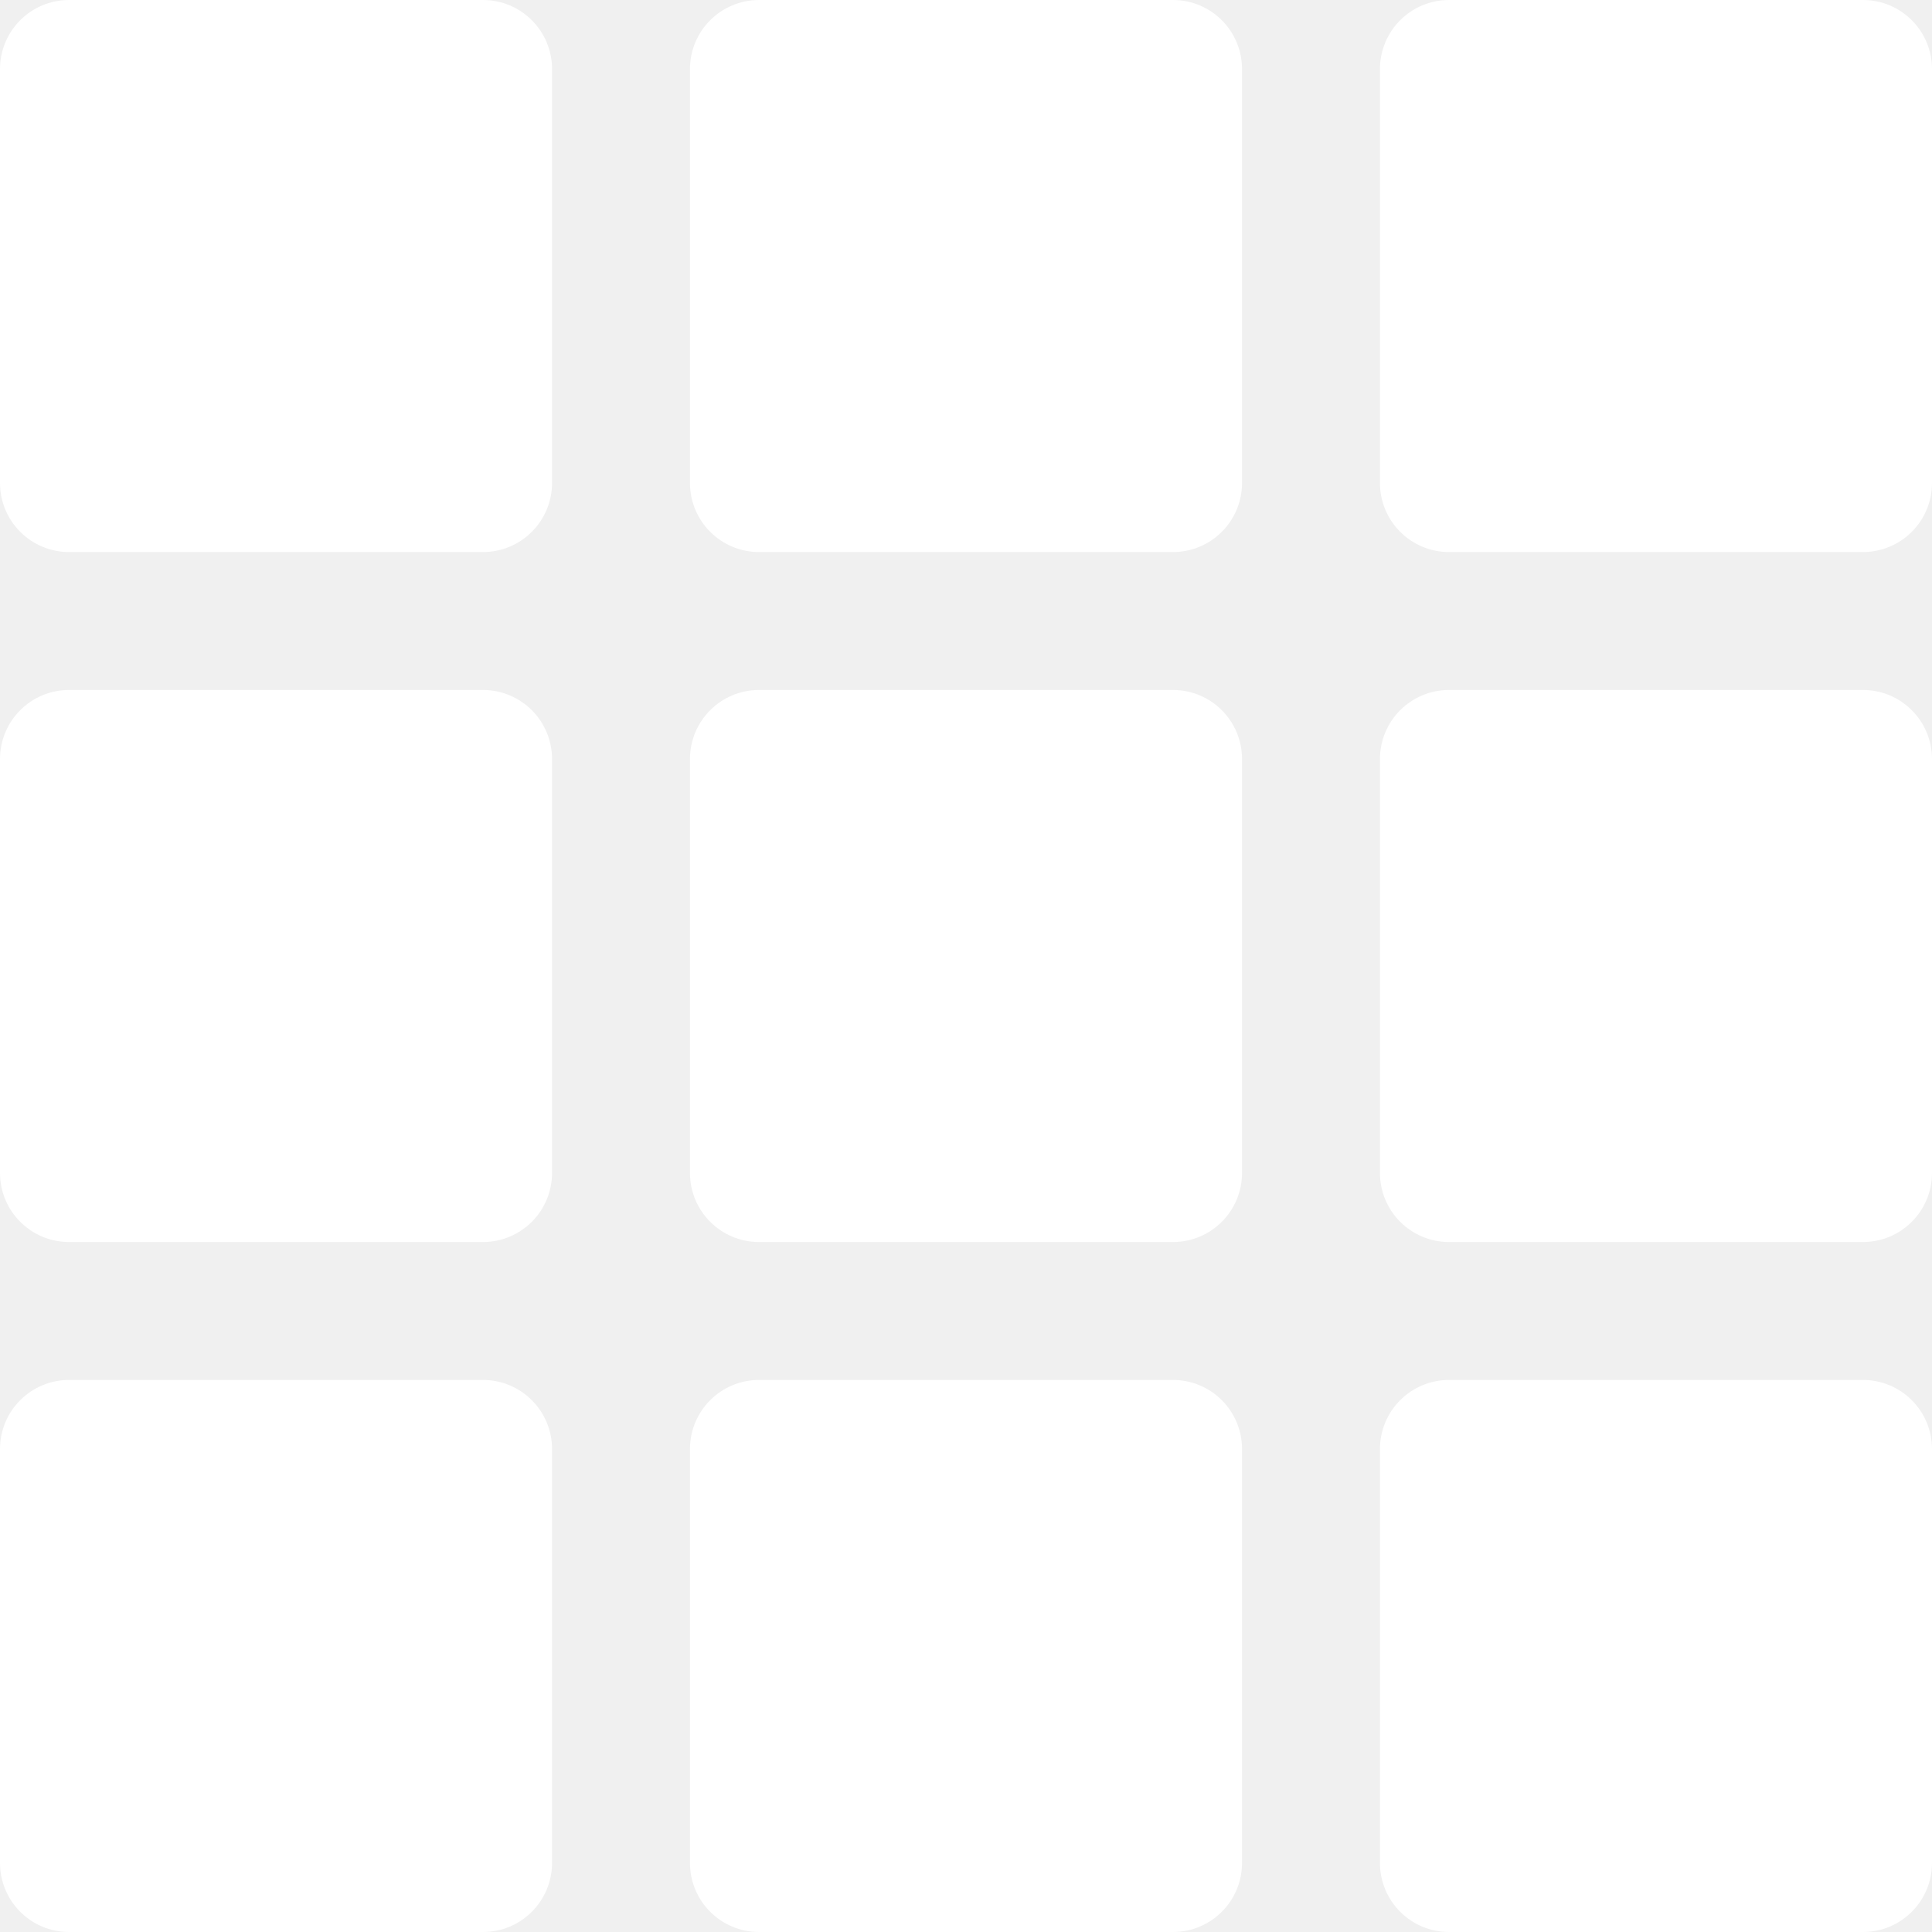
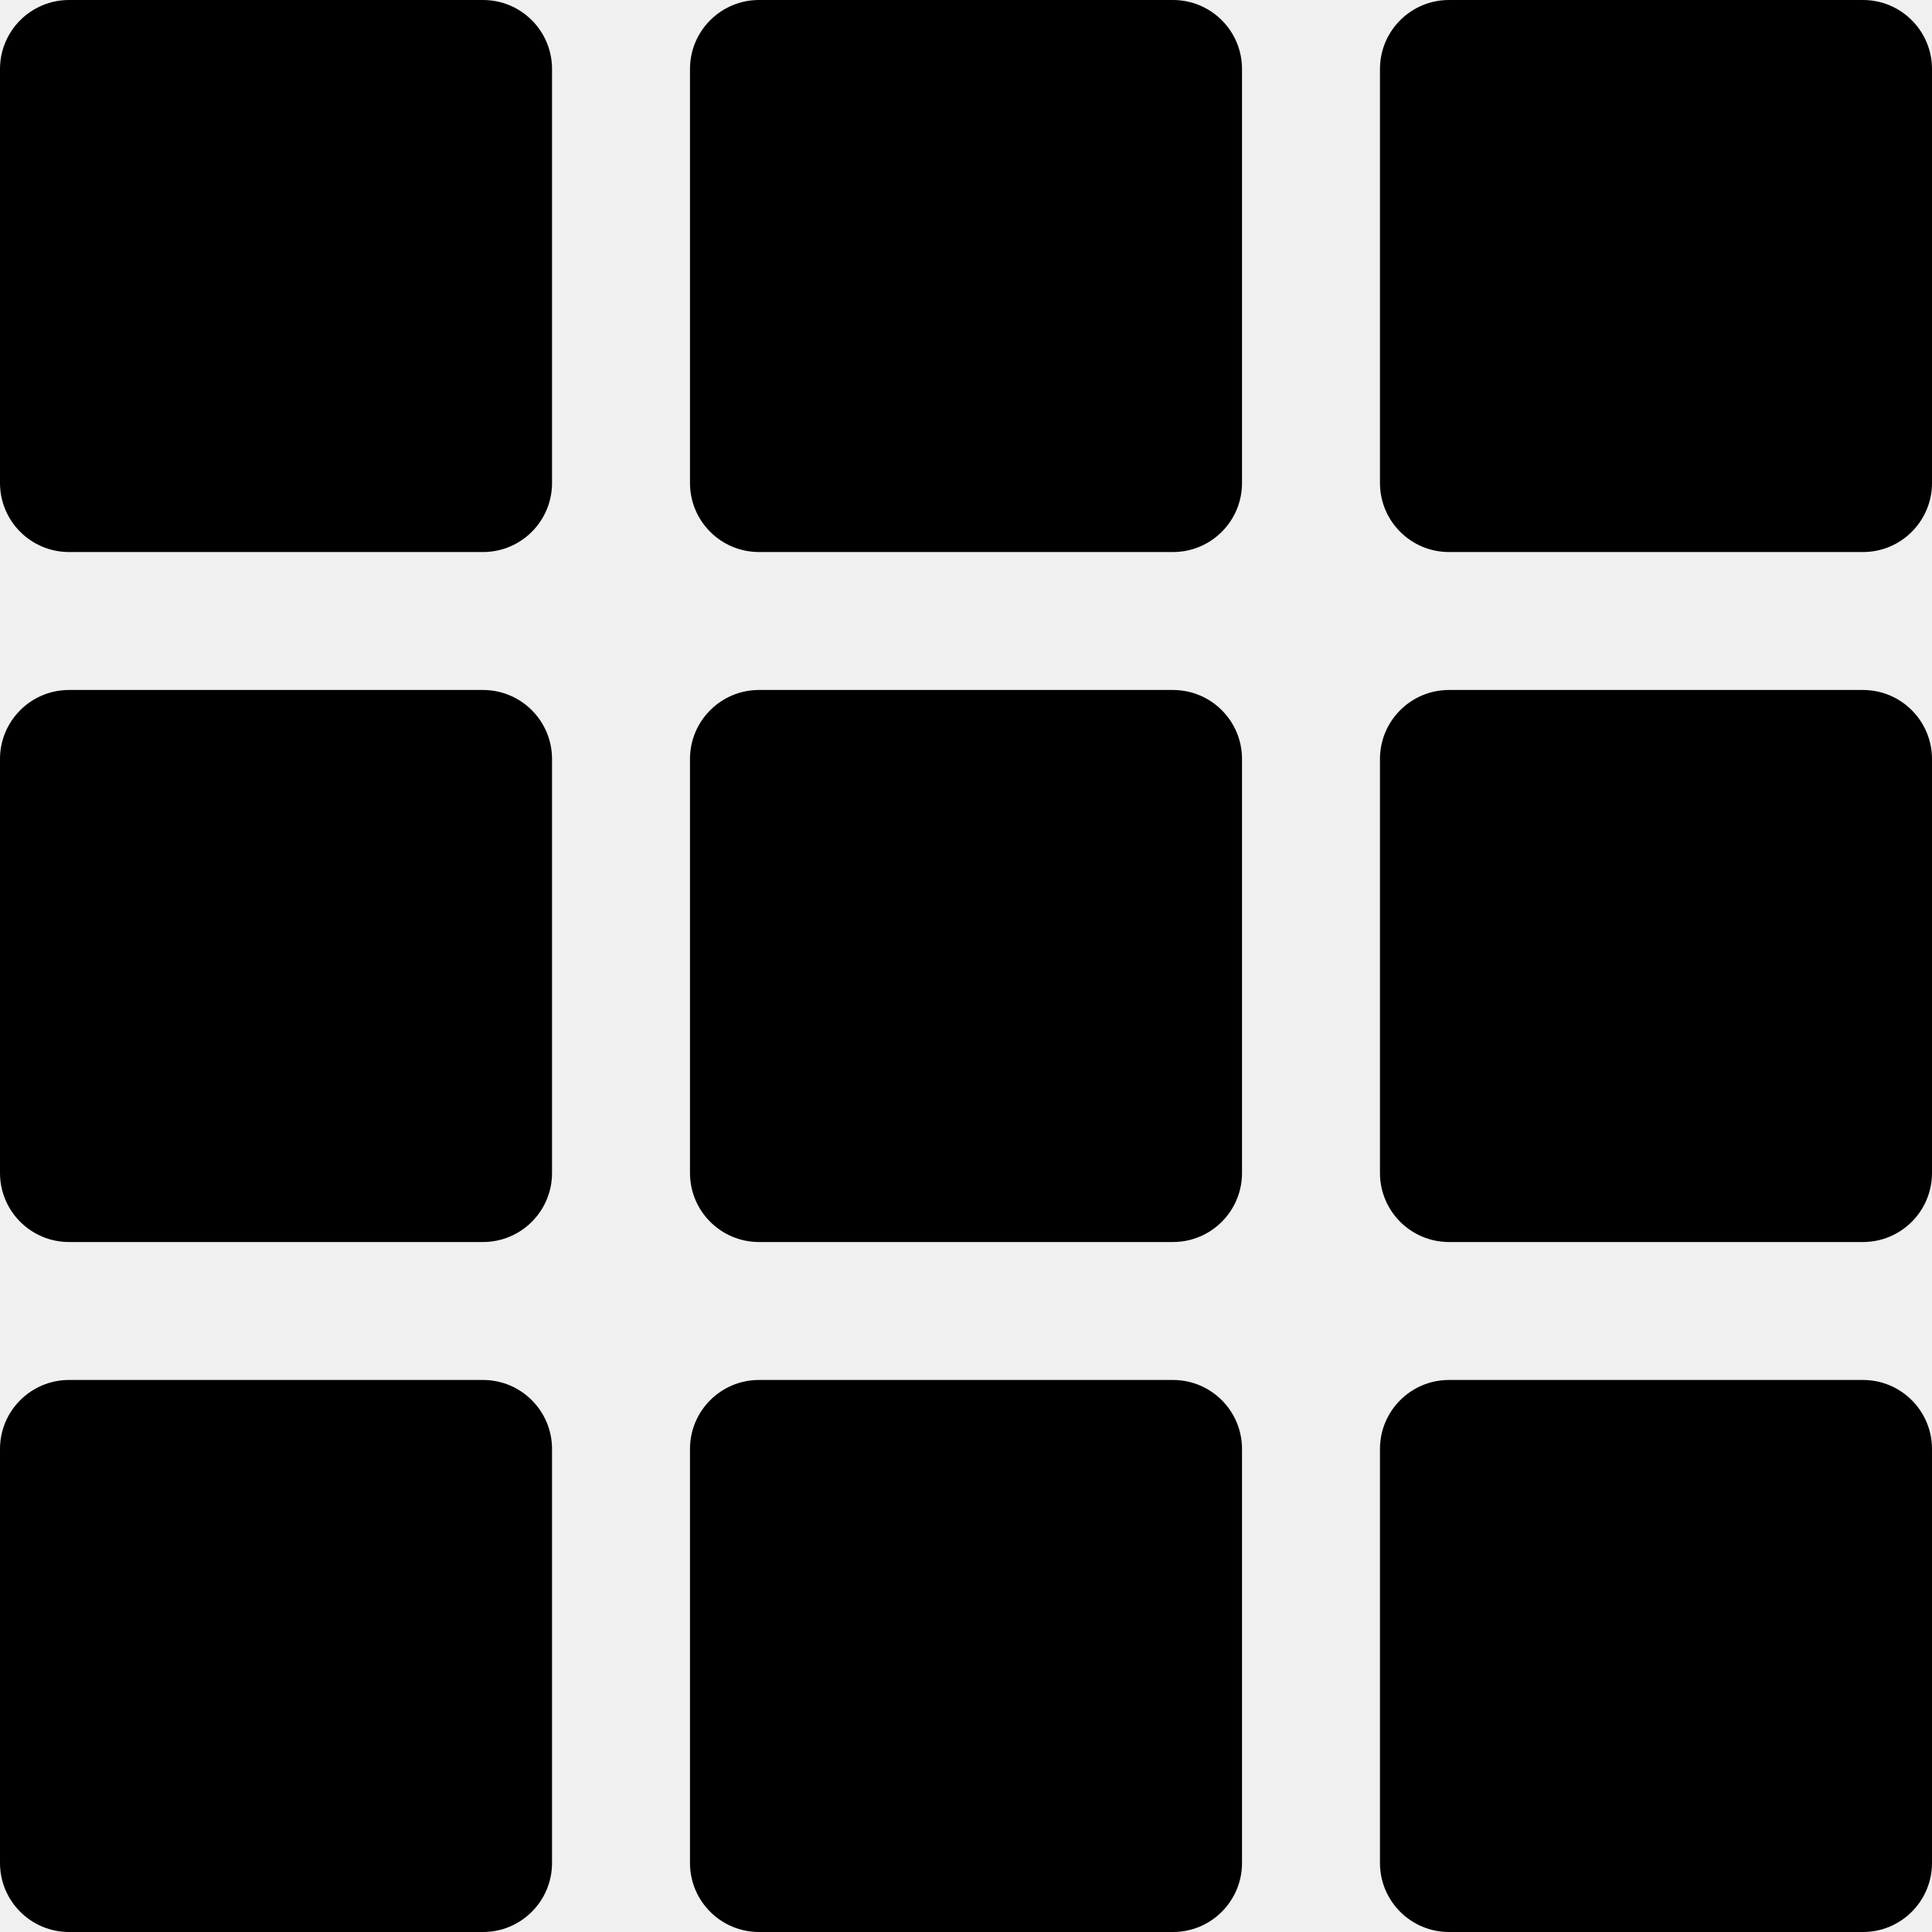
<svg xmlns="http://www.w3.org/2000/svg" width="15" height="15" viewBox="0 0 15 15" fill="none">
-   <path d="M3.75 0H0.536C0.24 0 0 0.24 0 0.536V3.75C0 4.046 0.24 4.286 0.536 4.286H3.75C4.046 4.286 4.286 4.046 4.286 3.75V0.536C4.286 0.24 4.046 0 3.75 0Z" fill="white" />
-   <path d="M9.107 0H5.893C5.597 0 5.357 0.24 5.357 0.536V3.75C5.357 4.046 5.597 4.286 5.893 4.286H9.107C9.403 4.286 9.643 4.046 9.643 3.75V0.536C9.643 0.24 9.403 0 9.107 0Z" fill="white" />
-   <path d="M14.464 0H11.25C10.954 0 10.714 0.24 10.714 0.536V3.75C10.714 4.046 10.954 4.286 11.25 4.286H14.464C14.76 4.286 15 4.046 15 3.75V0.536C15 0.24 14.76 0 14.464 0Z" fill="white" />
-   <path d="M3.75 5.357H0.536C0.24 5.357 0 5.597 0 5.893V9.107C0 9.403 0.24 9.643 0.536 9.643H3.75C4.046 9.643 4.286 9.403 4.286 9.107V5.893C4.286 5.597 4.046 5.357 3.75 5.357Z" fill="white" />
-   <path d="M9.107 5.357H5.893C5.597 5.357 5.357 5.597 5.357 5.893V9.107C5.357 9.403 5.597 9.643 5.893 9.643H9.107C9.403 9.643 9.643 9.403 9.643 9.107V5.893C9.643 5.597 9.403 5.357 9.107 5.357Z" fill="white" />
-   <path d="M14.464 5.357H11.25C10.954 5.357 10.714 5.597 10.714 5.893V9.107C10.714 9.403 10.954 9.643 11.25 9.643H14.464C14.76 9.643 15 9.403 15 9.107V5.893C15 5.597 14.76 5.357 14.464 5.357Z" fill="white" />
-   <path d="M3.75 10.714H0.536C0.24 10.714 0 10.954 0 11.25V14.464C0 14.76 0.24 15 0.536 15H3.75C4.046 15 4.286 14.76 4.286 14.464V11.25C4.286 10.954 4.046 10.714 3.75 10.714Z" fill="white" />
-   <path d="M9.107 10.714H5.893C5.597 10.714 5.357 10.954 5.357 11.25V14.464C5.357 14.76 5.597 15 5.893 15H9.107C9.403 15 9.643 14.76 9.643 14.464V11.25C9.643 10.954 9.403 10.714 9.107 10.714Z" fill="white" />
-   <path d="M14.464 10.714H11.25C10.954 10.714 10.714 10.954 10.714 11.25V14.464C10.714 14.76 10.954 15 11.25 15H14.464C14.76 15 15 14.76 15 14.464V11.25C15 10.954 14.76 10.714 14.464 10.714Z" fill="white" />
+   <path d="M3.75 0H0.536C0.24 0 0 0.24 0 0.536V3.75C0 4.046 0.24 4.286 0.536 4.286H3.75C4.046 4.286 4.286 4.046 4.286 3.75V0.536C4.286 0.24 4.046 0 3.75 0Z" fill="black" />
+   <path d="M9.107 0H5.893C5.597 0 5.357 0.24 5.357 0.536V3.75C5.357 4.046 5.597 4.286 5.893 4.286H9.107C9.403 4.286 9.643 4.046 9.643 3.75V0.536C9.643 0.24 9.403 0 9.107 0Z" fill="black" />
+   <path d="M14.464 0H11.25C10.954 0 10.714 0.24 10.714 0.536V3.75C10.714 4.046 10.954 4.286 11.25 4.286H14.464C14.76 4.286 15 4.046 15 3.75V0.536C15 0.24 14.76 0 14.464 0Z" fill="black" />
+   <path d="M3.75 5.357H0.536C0.24 5.357 0 5.597 0 5.893V9.107C0 9.403 0.24 9.643 0.536 9.643H3.75C4.046 9.643 4.286 9.403 4.286 9.107V5.893C4.286 5.597 4.046 5.357 3.75 5.357Z" fill="black" />
+   <path d="M9.107 5.357H5.893C5.597 5.357 5.357 5.597 5.357 5.893V9.107C5.357 9.403 5.597 9.643 5.893 9.643H9.107C9.403 9.643 9.643 9.403 9.643 9.107V5.893C9.643 5.597 9.403 5.357 9.107 5.357Z" fill="black" />
+   <path d="M14.464 5.357H11.25C10.954 5.357 10.714 5.597 10.714 5.893V9.107C10.714 9.403 10.954 9.643 11.25 9.643H14.464C14.76 9.643 15 9.403 15 9.107V5.893C15 5.597 14.76 5.357 14.464 5.357Z" fill="black" />
+   <path d="M3.75 10.714H0.536C0.24 10.714 0 10.954 0 11.25V14.464C0 14.76 0.24 15 0.536 15H3.75C4.046 15 4.286 14.76 4.286 14.464V11.25C4.286 10.954 4.046 10.714 3.75 10.714Z" fill="black" />
+   <path d="M9.107 10.714H5.893C5.597 10.714 5.357 10.954 5.357 11.25V14.464C5.357 14.76 5.597 15 5.893 15H9.107C9.403 15 9.643 14.76 9.643 14.464V11.25C9.643 10.954 9.403 10.714 9.107 10.714Z" fill="black" />
+   <path d="M14.464 10.714H11.25C10.954 10.714 10.714 10.954 10.714 11.25V14.464C10.714 14.76 10.954 15 11.25 15H14.464C14.76 15 15 14.76 15 14.464V11.25C15 10.954 14.76 10.714 14.464 10.714Z" fill="black" />
</svg>
